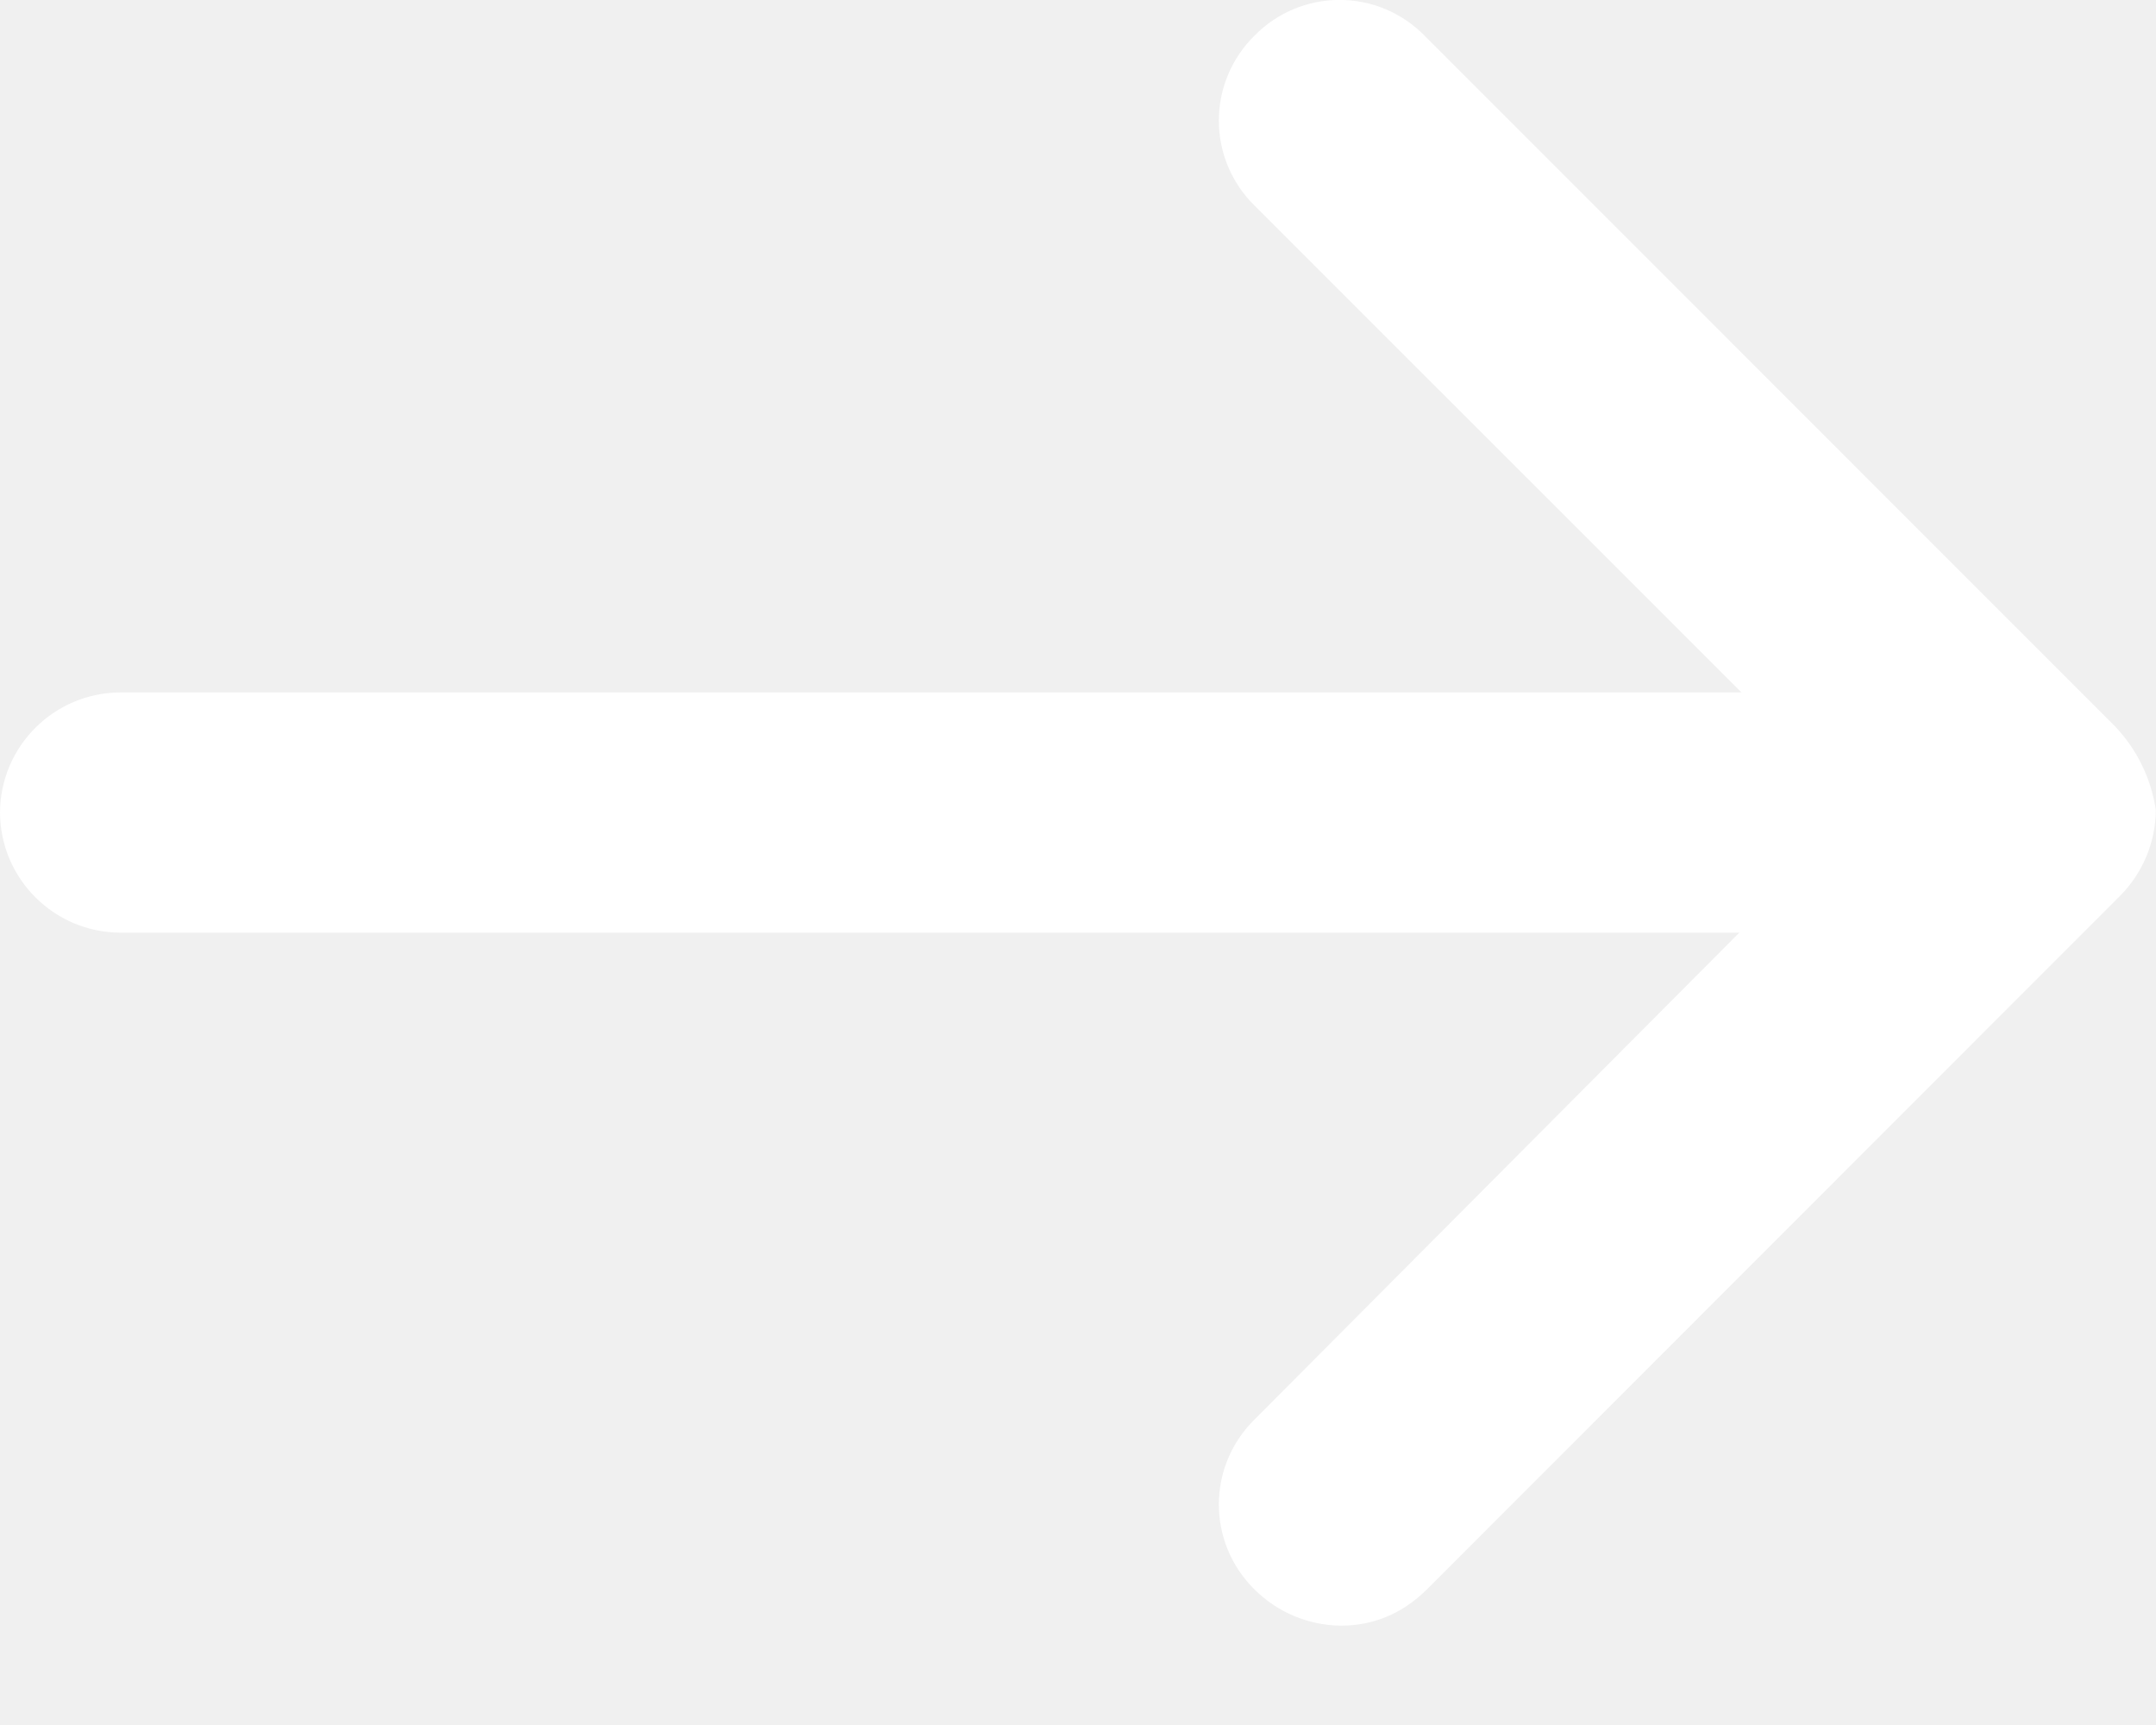
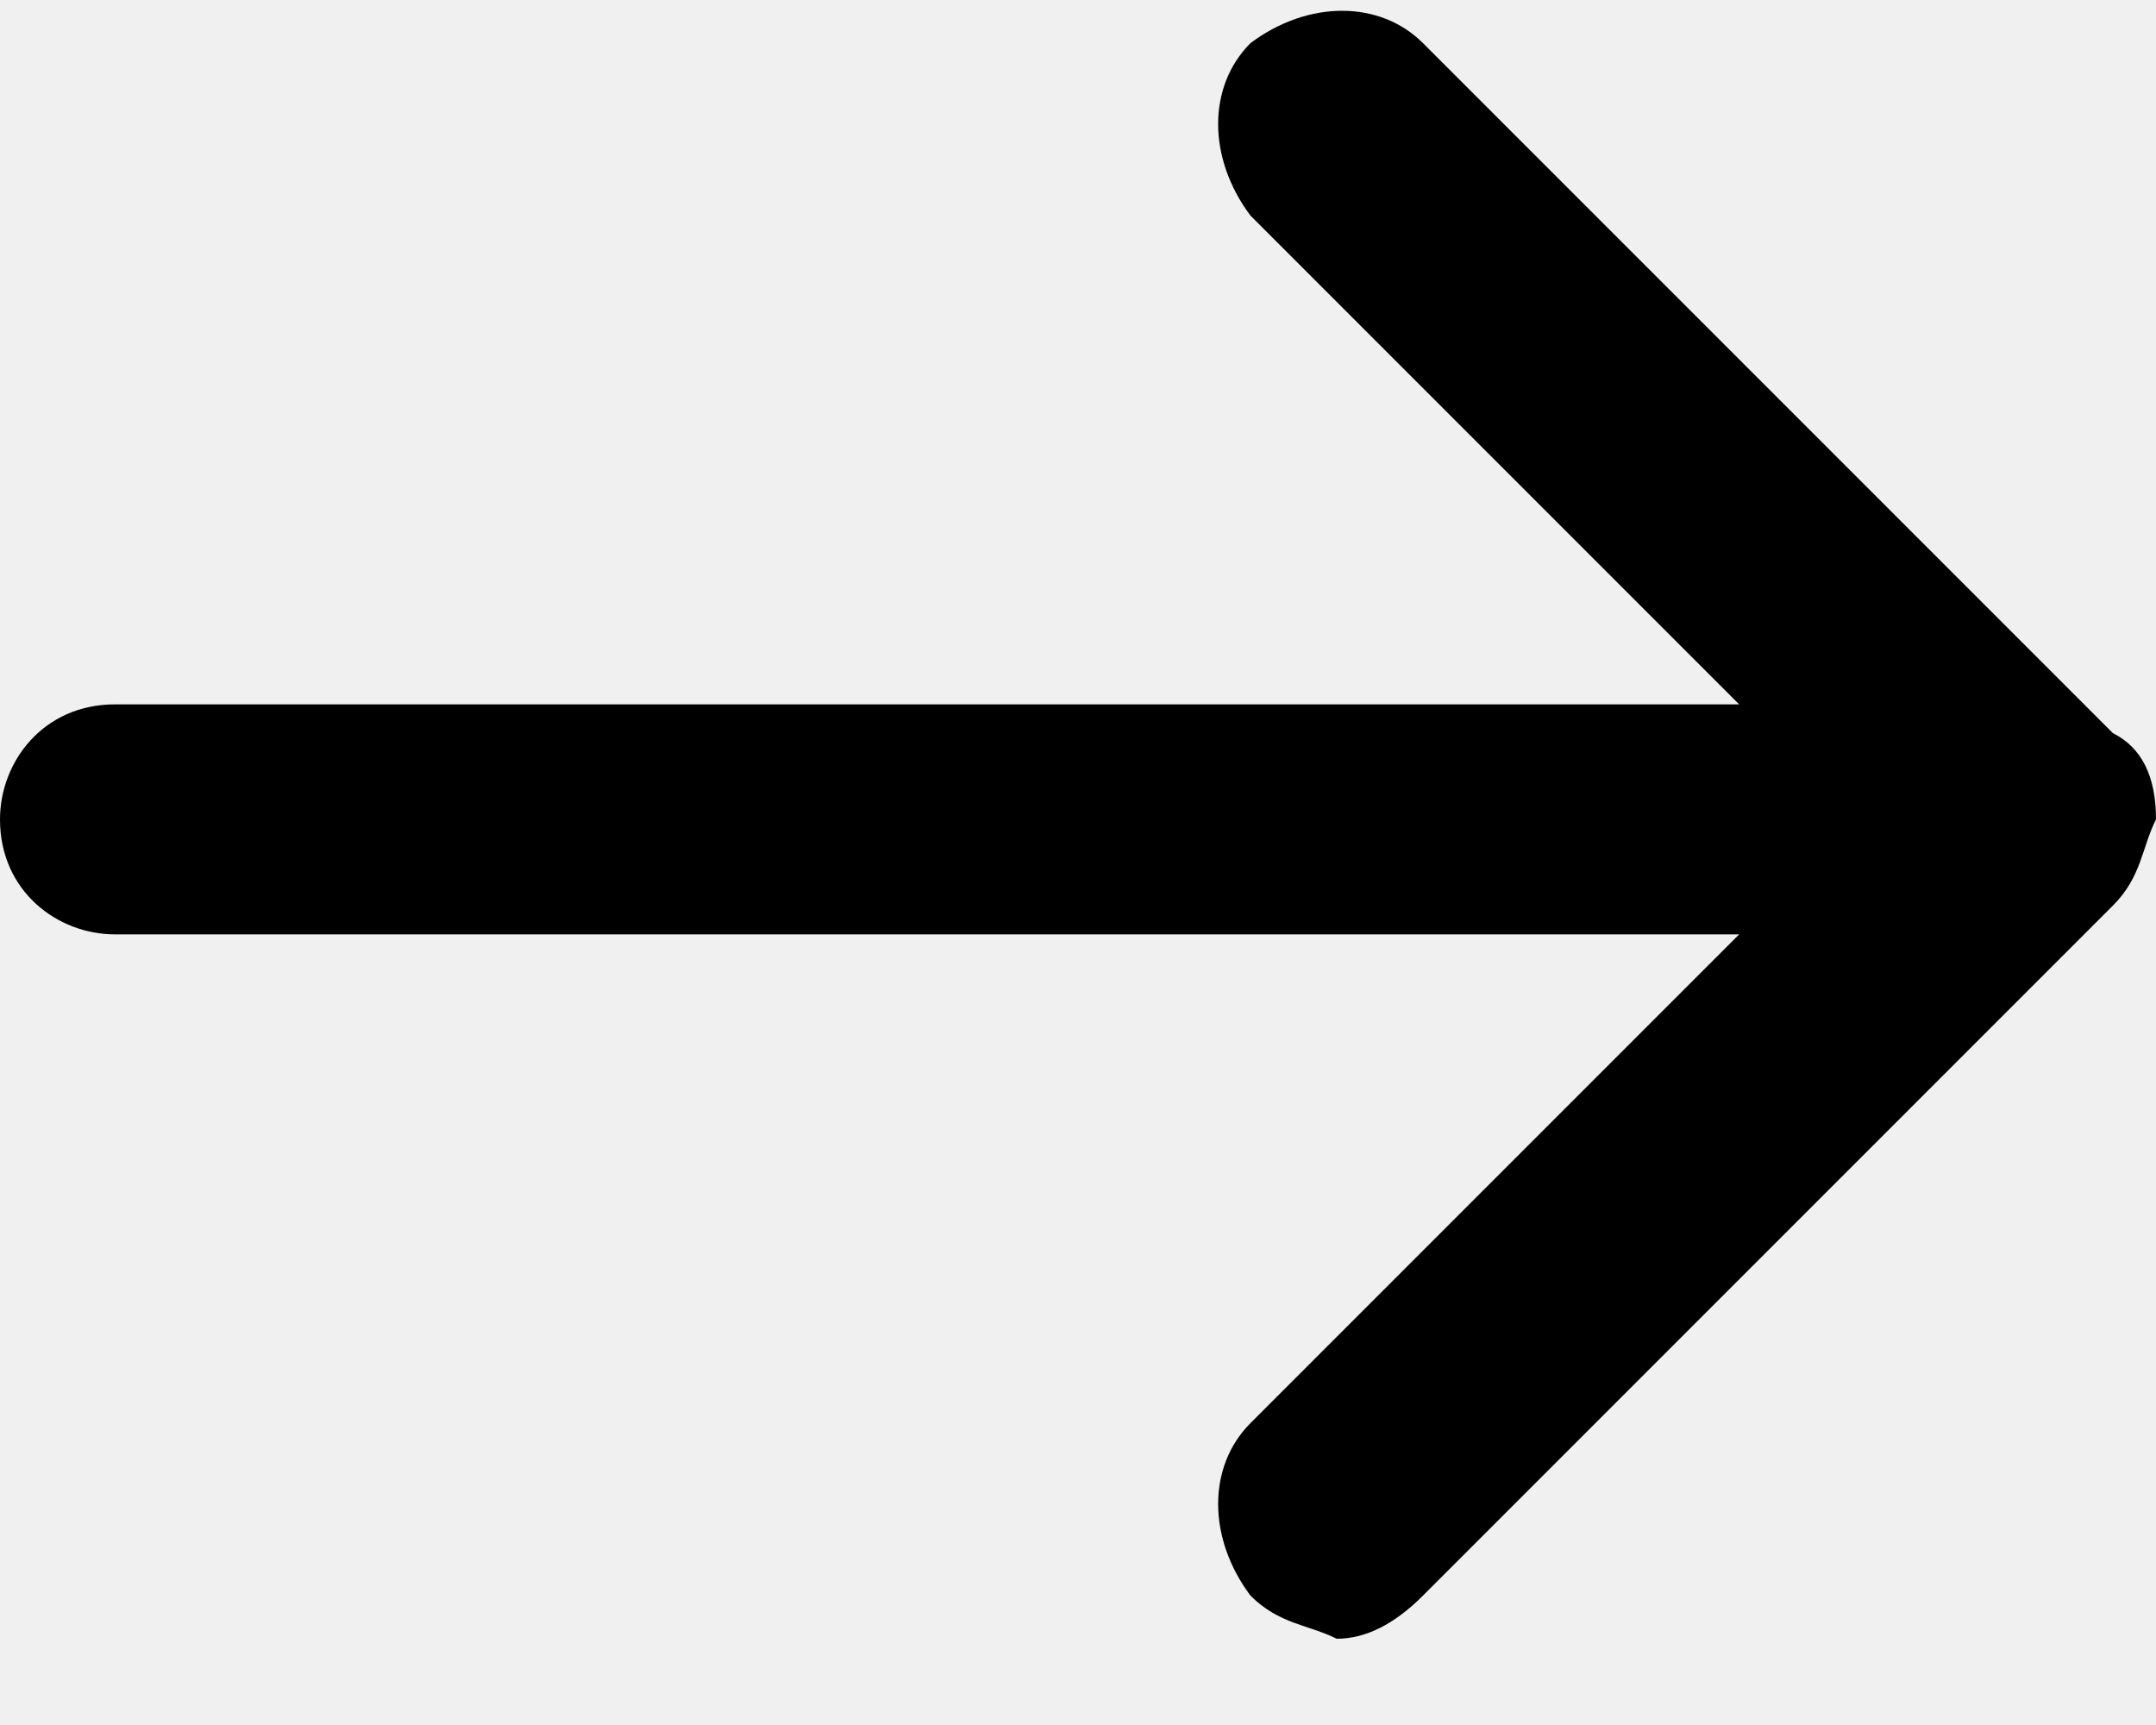
- <svg xmlns="http://www.w3.org/2000/svg" xmlns:xlink="http://www.w3.org/1999/xlink" width="15" height="12" viewBox="0 0 15 12">
-   <defs>
-     <path d="M708.716 349.054l-4.805-4.806a.828.828 0 0 0-1.183 0 .828.828 0 0 0 0 1.182l3.388 3.387h-11.281a.84.84 0 0 0-.835.836.84.84 0 0 0 .835.835h11.266l-3.373 3.387a.828.828 0 0 0 0 1.182.863.863 0 0 0 .6.252c.22 0 .425-.079.599-.252l4.82-4.822a.858.858 0 0 0 .252-.598 1.069 1.069 0 0 0-.283-.583" id="a-arrow-left" />
-   </defs>
+ <svg xmlns="http://www.w3.org/2000/svg" version="1.1" id="Layer_1" x="0px" y="0px" viewBox="0 0 15 12" style="enable-background:new 0 0 15 12;" xml:space="preserve">
  <g transform="translate(-694 -344)">
-     <use xlink:href="#a-arrow-left" fill="#fff" />
+     <g>
+       <path id="a-arrow-left" d="M708.7,349.1l-4.8-4.8c-0.3-0.3-0.8-0.3-1.2,0c0,0,0,0,0,0c-0.3,0.3-0.3,0.8,0,1.2c0,0,0,0,0,0l3.4,3.4    h-11.3c-0.5,0-0.8,0.4-0.8,0.8c0,0.5,0.4,0.8,0.8,0.8h11.3l-3.4,3.4c-0.3,0.3-0.3,0.8,0,1.2c0,0,0,0,0,0c0.2,0.2,0.4,0.2,0.6,0.3    c0.2,0,0.4-0.1,0.6-0.3l4.8-4.8c0.2-0.2,0.2-0.4,0.3-0.6C709,349.4,708.9,349.2,708.7,349.1" />
+     </g>
  </g>
</svg>
